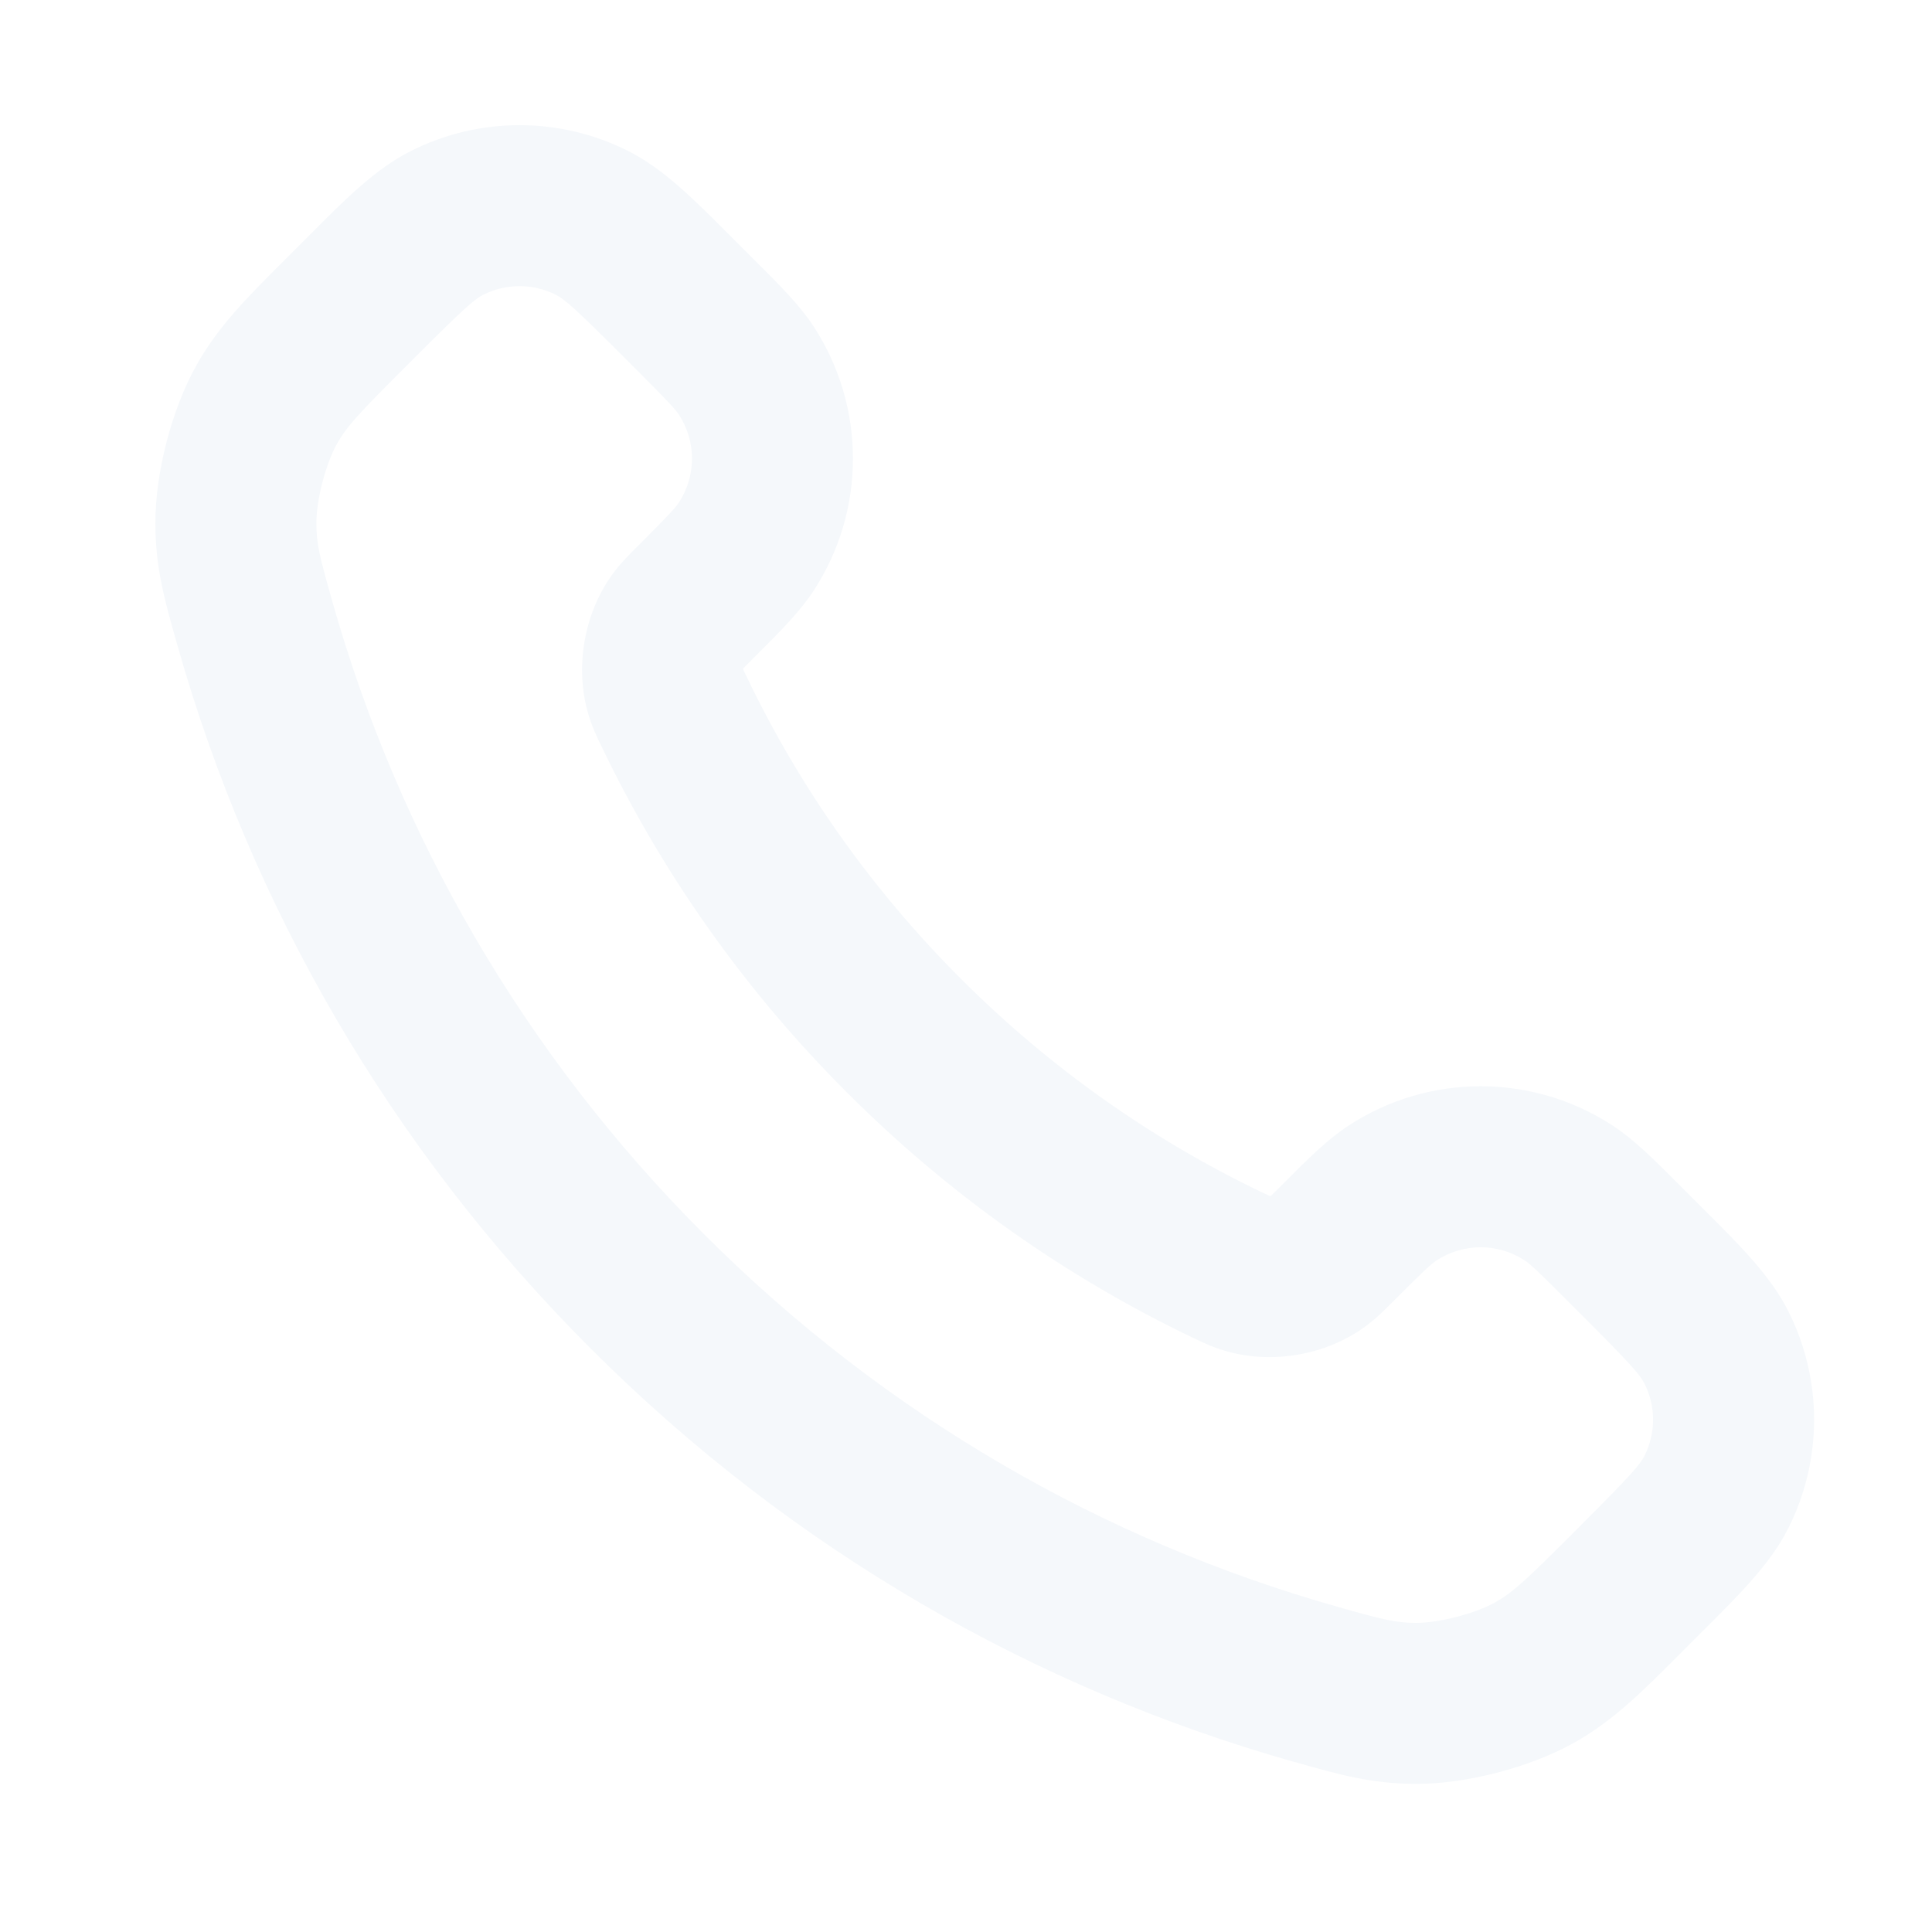
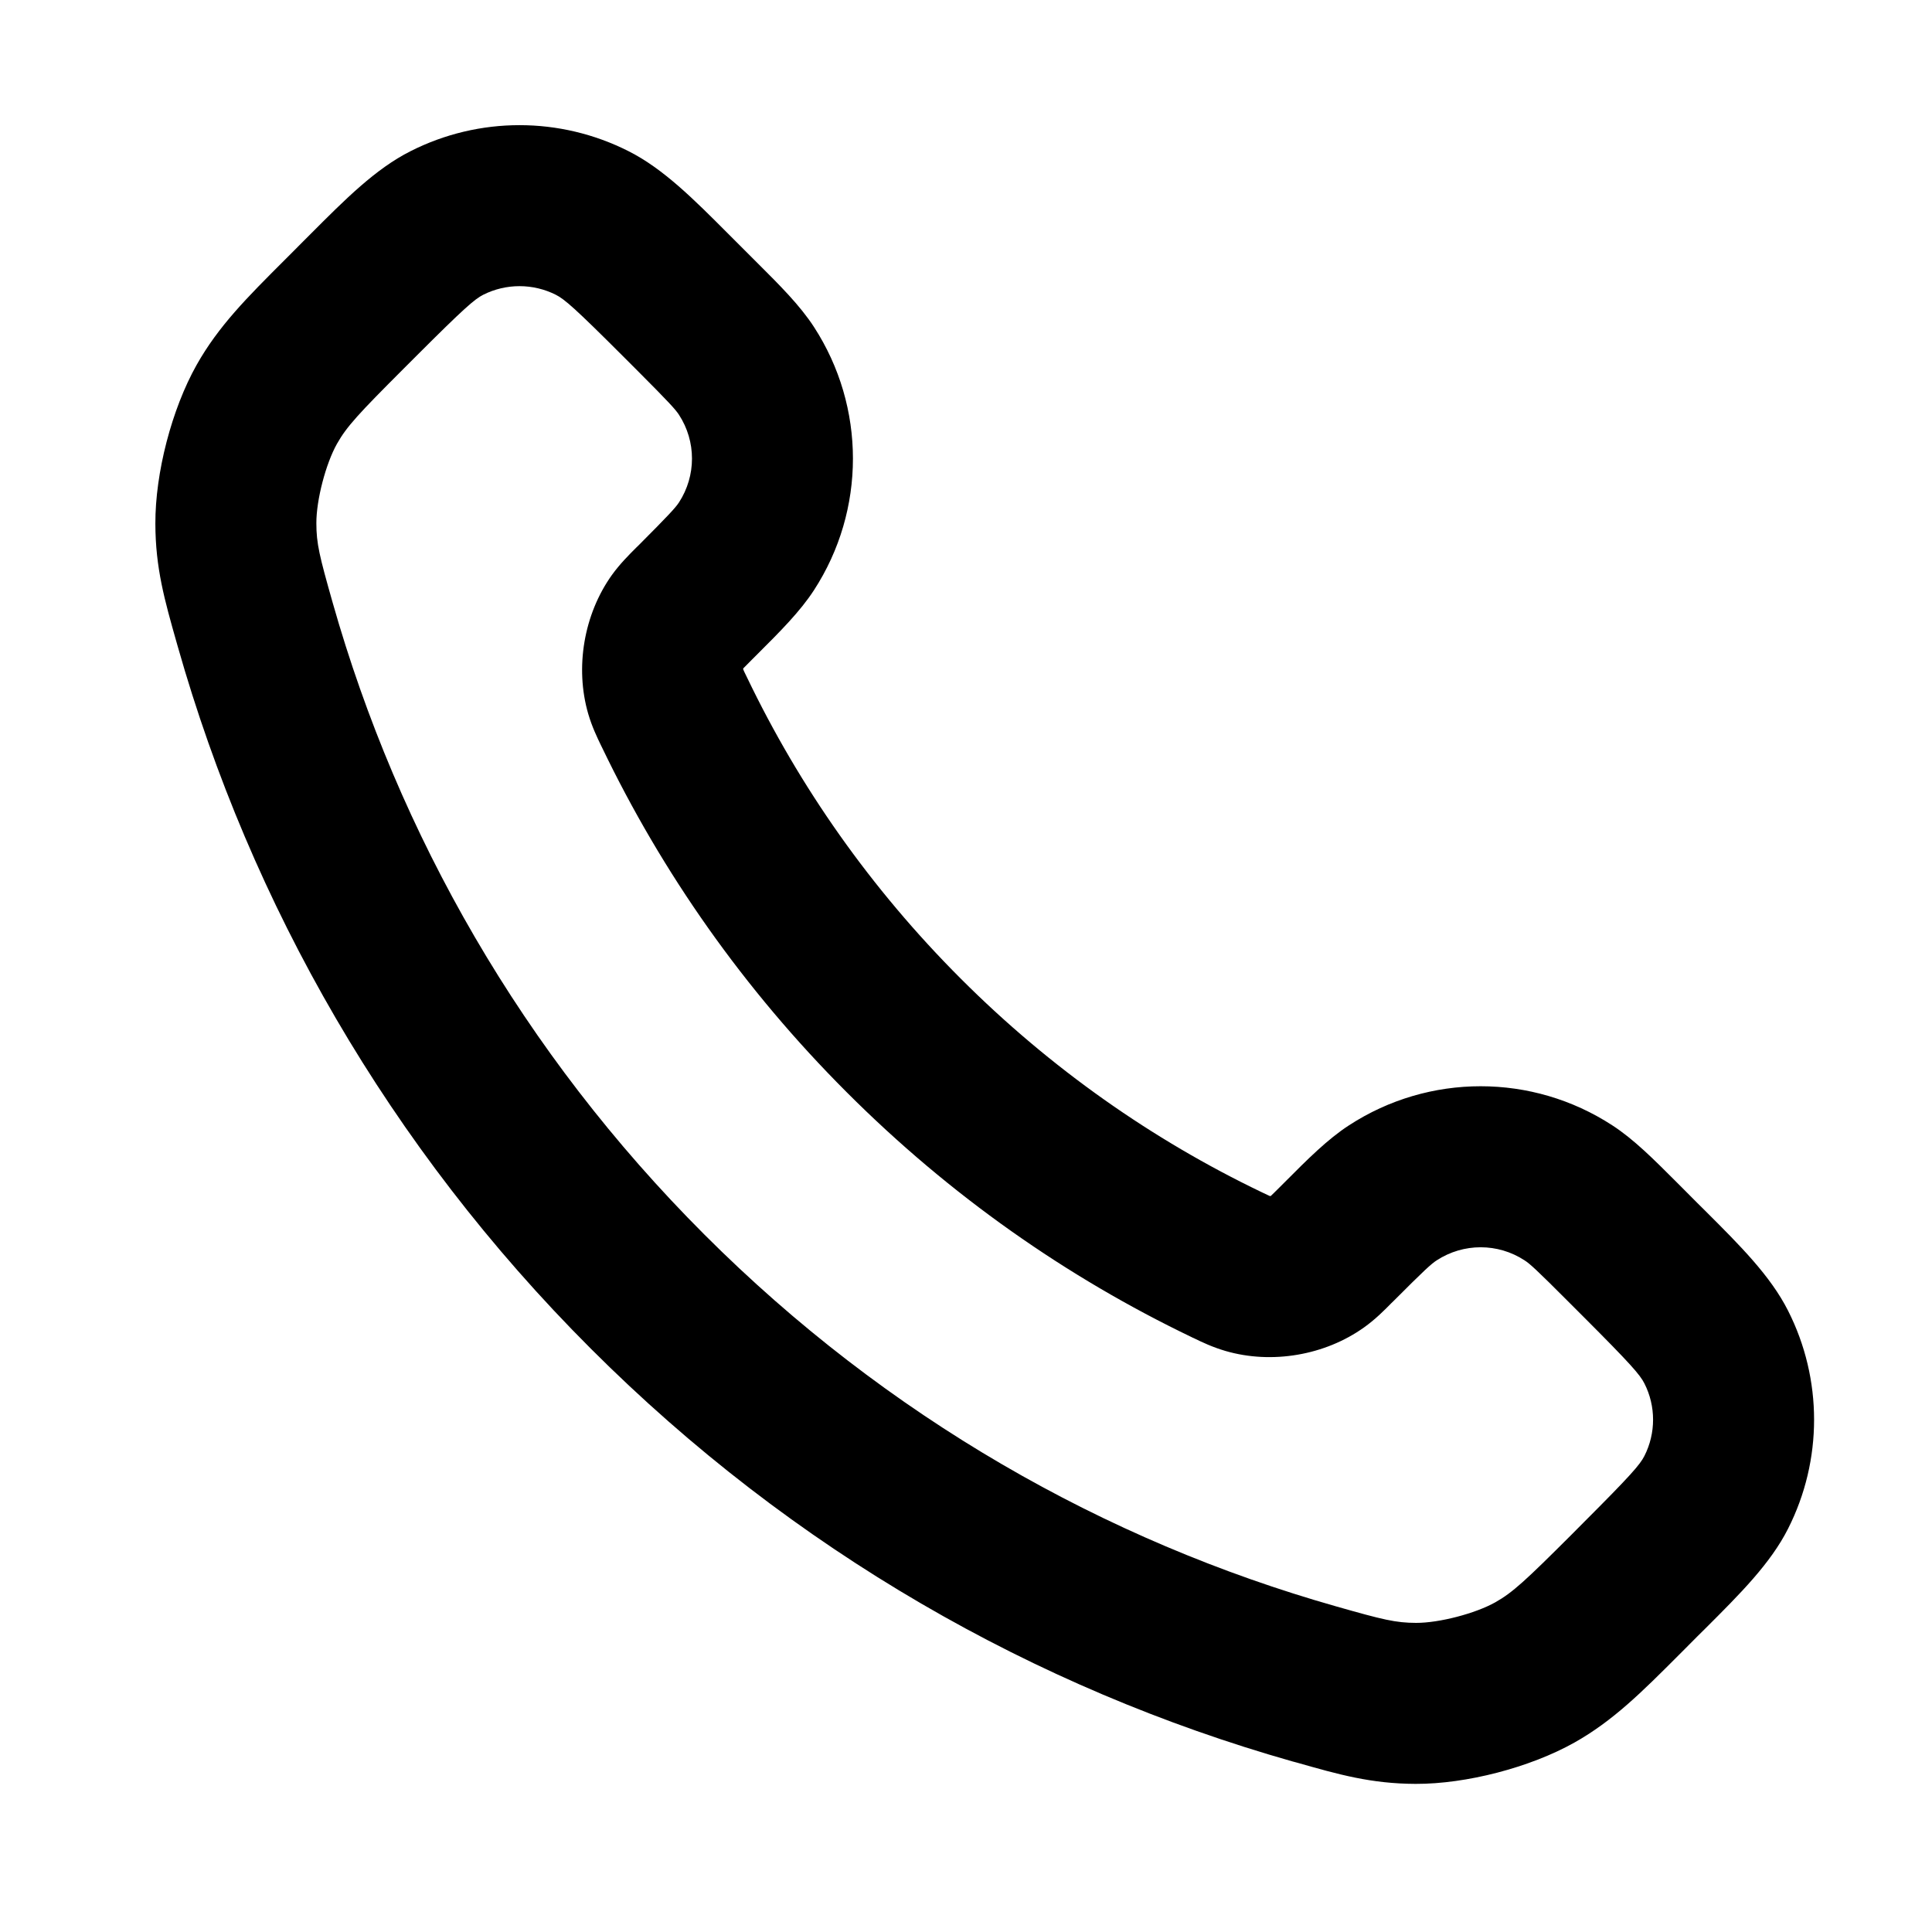
- <svg xmlns="http://www.w3.org/2000/svg" width="24" height="24" viewBox="0 0 24 24" fill="none">
-   <path fill-rule="evenodd" clip-rule="evenodd" d="M6.905 3.662C6.621 3.519 6.286 3.519 6.002 3.662C5.896 3.716 5.763 3.831 5.176 4.418L5.018 4.576C4.458 5.136 4.307 5.298 4.186 5.513C4.046 5.762 3.929 6.213 3.93 6.499C3.93 6.753 3.968 6.906 4.133 7.488C4.949 10.362 6.487 13.074 8.752 15.338C11.016 17.602 13.728 19.141 16.601 19.956C17.184 20.122 17.337 20.159 17.591 20.16C17.877 20.161 18.327 20.044 18.576 19.904C18.791 19.783 18.953 19.632 19.514 19.072L19.671 18.914C20.258 18.327 20.373 18.194 20.427 18.087C20.571 17.804 20.571 17.468 20.427 17.185C20.373 17.078 20.258 16.945 19.671 16.358L20.378 15.651L19.671 16.358L19.476 16.163C19.091 15.777 19.004 15.698 18.938 15.656C18.607 15.44 18.18 15.44 17.848 15.656C17.782 15.698 17.695 15.777 17.31 16.163C17.302 16.171 17.294 16.178 17.286 16.186C17.197 16.277 17.083 16.391 16.947 16.488L16.364 15.675L16.947 16.488C16.46 16.837 15.798 16.95 15.223 16.782C15.062 16.735 14.93 16.672 14.828 16.622C14.819 16.619 14.811 16.615 14.804 16.611C13.254 15.867 11.802 14.853 10.52 13.57C9.237 12.288 8.223 10.836 7.479 9.286C7.475 9.278 7.471 9.27 7.467 9.262C7.418 9.16 7.354 9.028 7.307 8.867L8.267 8.587L7.307 8.867C7.14 8.292 7.253 7.63 7.601 7.143L7.601 7.143C7.699 7.007 7.813 6.893 7.903 6.803C7.911 6.795 7.919 6.787 7.927 6.78C8.312 6.394 8.391 6.307 8.434 6.242L8.434 6.242C8.65 5.91 8.65 5.483 8.434 5.152C8.391 5.086 8.312 4.999 7.927 4.613L7.732 4.418C7.145 3.831 7.012 3.716 6.905 3.662ZM5.1 1.878C5.951 1.447 6.956 1.447 7.808 1.878C8.24 2.096 8.616 2.473 9.05 2.908C9.082 2.94 9.114 2.972 9.146 3.004L9.341 3.199C9.362 3.22 9.383 3.241 9.404 3.262C9.691 3.548 9.938 3.795 10.111 4.061L9.272 4.606L10.111 4.061C10.757 5.056 10.757 6.338 10.111 7.332C9.938 7.598 9.691 7.845 9.404 8.131C9.383 8.152 9.362 8.173 9.341 8.194C9.283 8.252 9.254 8.281 9.233 8.303C9.233 8.305 9.233 8.306 9.232 8.308C9.232 8.31 9.232 8.312 9.232 8.314C9.235 8.322 9.239 8.331 9.245 8.344C9.255 8.365 9.266 8.388 9.282 8.42C9.93 9.77 10.813 11.035 11.934 12.156C13.054 13.277 14.32 14.16 15.669 14.808L15.236 15.709L15.669 14.808C15.701 14.823 15.725 14.835 15.745 14.844C15.758 14.85 15.768 14.855 15.775 14.858C15.777 14.858 15.779 14.858 15.781 14.857C15.783 14.857 15.785 14.857 15.787 14.856C15.809 14.836 15.838 14.806 15.896 14.749C15.917 14.728 15.938 14.707 15.959 14.686C16.245 14.399 16.491 14.152 16.758 13.979C17.752 13.332 19.034 13.332 20.028 13.979C20.295 14.152 20.541 14.399 20.828 14.686C20.848 14.707 20.869 14.728 20.891 14.749L20.183 15.456L20.891 14.749L21.085 14.944C21.118 14.976 21.15 15.008 21.181 15.039C21.617 15.474 21.993 15.849 22.212 16.282C22.643 17.133 22.643 18.139 22.212 18.99C21.993 19.423 21.617 19.798 21.181 20.233C21.15 20.264 21.118 20.296 21.085 20.328L20.928 20.486C20.905 20.509 20.882 20.531 20.86 20.554C20.395 21.02 20.038 21.377 19.556 21.648C19.006 21.956 18.216 22.162 17.585 22.16C17.033 22.158 16.631 22.044 16.112 21.896C16.093 21.891 16.074 21.886 16.055 21.881C12.862 20.974 9.849 19.264 7.338 16.752C4.826 14.241 3.116 11.228 2.209 8.034C2.204 8.015 2.199 7.997 2.193 7.978C2.046 7.459 1.931 7.057 1.93 6.505C1.928 5.874 2.133 5.084 2.442 4.534L2.442 4.534C2.713 4.052 3.07 3.695 3.536 3.23C3.558 3.207 3.581 3.185 3.604 3.162L3.761 3.004C3.794 2.972 3.825 2.94 3.857 2.908C4.291 2.473 4.667 2.096 5.1 1.878L5.546 2.76L5.1 1.878Z" fill="#F5F8FB" />
+ <svg width="24" height="24" viewBox="0 0 24 24">
+   <path fill-rule="evenodd" clip-rule="evenodd" d="M6.905 3.662C6.621 3.519 6.286 3.519 6.002 3.662C5.896 3.716 5.763 3.831 5.176 4.418L5.018 4.576C4.458 5.136 4.307 5.298 4.186 5.513C4.046 5.762 3.929 6.213 3.93 6.499C3.93 6.753 3.968 6.906 4.133 7.488C4.949 10.362 6.487 13.074 8.752 15.338C11.016 17.602 13.728 19.141 16.601 19.956C17.184 20.122 17.337 20.159 17.591 20.16C17.877 20.161 18.327 20.044 18.576 19.904C18.791 19.783 18.953 19.632 19.514 19.072L19.671 18.914C20.258 18.327 20.373 18.194 20.427 18.087C20.571 17.804 20.571 17.468 20.427 17.185C20.373 17.078 20.258 16.945 19.671 16.358L20.378 15.651L19.671 16.358L19.476 16.163C19.091 15.777 19.004 15.698 18.938 15.656C18.607 15.44 18.18 15.44 17.848 15.656C17.782 15.698 17.695 15.777 17.31 16.163C17.302 16.171 17.294 16.178 17.286 16.186C17.197 16.277 17.083 16.391 16.947 16.488L16.364 15.675L16.947 16.488C16.46 16.837 15.798 16.95 15.223 16.782C15.062 16.735 14.93 16.672 14.828 16.622C14.819 16.619 14.811 16.615 14.804 16.611C13.254 15.867 11.802 14.853 10.52 13.57C9.237 12.288 8.223 10.836 7.479 9.286C7.475 9.278 7.471 9.27 7.467 9.262C7.418 9.16 7.354 9.028 7.307 8.867L8.267 8.587L7.307 8.867C7.14 8.292 7.253 7.63 7.601 7.143L7.601 7.143C7.699 7.007 7.813 6.893 7.903 6.803C7.911 6.795 7.919 6.787 7.927 6.78C8.312 6.394 8.391 6.307 8.434 6.242L8.434 6.242C8.65 5.91 8.65 5.483 8.434 5.152C8.391 5.086 8.312 4.999 7.927 4.613L7.732 4.418C7.145 3.831 7.012 3.716 6.905 3.662ZM5.1 1.878C5.951 1.447 6.956 1.447 7.808 1.878C8.24 2.096 8.616 2.473 9.05 2.908C9.082 2.94 9.114 2.972 9.146 3.004L9.341 3.199C9.362 3.22 9.383 3.241 9.404 3.262C9.691 3.548 9.938 3.795 10.111 4.061L9.272 4.606L10.111 4.061C10.757 5.056 10.757 6.338 10.111 7.332C9.938 7.598 9.691 7.845 9.404 8.131C9.383 8.152 9.362 8.173 9.341 8.194C9.283 8.252 9.254 8.281 9.233 8.303C9.233 8.305 9.233 8.306 9.232 8.308C9.232 8.31 9.232 8.312 9.232 8.314C9.235 8.322 9.239 8.331 9.245 8.344C9.255 8.365 9.266 8.388 9.282 8.42C9.93 9.77 10.813 11.035 11.934 12.156C13.054 13.277 14.32 14.16 15.669 14.808L15.236 15.709L15.669 14.808C15.701 14.823 15.725 14.835 15.745 14.844C15.758 14.85 15.768 14.855 15.775 14.858C15.777 14.858 15.779 14.858 15.781 14.857C15.783 14.857 15.785 14.857 15.787 14.856C15.809 14.836 15.838 14.806 15.896 14.749C15.917 14.728 15.938 14.707 15.959 14.686C16.245 14.399 16.491 14.152 16.758 13.979C17.752 13.332 19.034 13.332 20.028 13.979C20.295 14.152 20.541 14.399 20.828 14.686C20.848 14.707 20.869 14.728 20.891 14.749L20.183 15.456L20.891 14.749L21.085 14.944C21.118 14.976 21.15 15.008 21.181 15.039C21.617 15.474 21.993 15.849 22.212 16.282C22.643 17.133 22.643 18.139 22.212 18.99C21.993 19.423 21.617 19.798 21.181 20.233C21.15 20.264 21.118 20.296 21.085 20.328L20.928 20.486C20.905 20.509 20.882 20.531 20.86 20.554C20.395 21.02 20.038 21.377 19.556 21.648C19.006 21.956 18.216 22.162 17.585 22.16C17.033 22.158 16.631 22.044 16.112 21.896C16.093 21.891 16.074 21.886 16.055 21.881C12.862 20.974 9.849 19.264 7.338 16.752C4.826 14.241 3.116 11.228 2.209 8.034C2.204 8.015 2.199 7.997 2.193 7.978C2.046 7.459 1.931 7.057 1.93 6.505C1.928 5.874 2.133 5.084 2.442 4.534L2.442 4.534C2.713 4.052 3.07 3.695 3.536 3.23C3.558 3.207 3.581 3.185 3.604 3.162L3.761 3.004C3.794 2.972 3.825 2.94 3.857 2.908C4.291 2.473 4.667 2.096 5.1 1.878L5.546 2.76L5.1 1.878Z" />
</svg>
